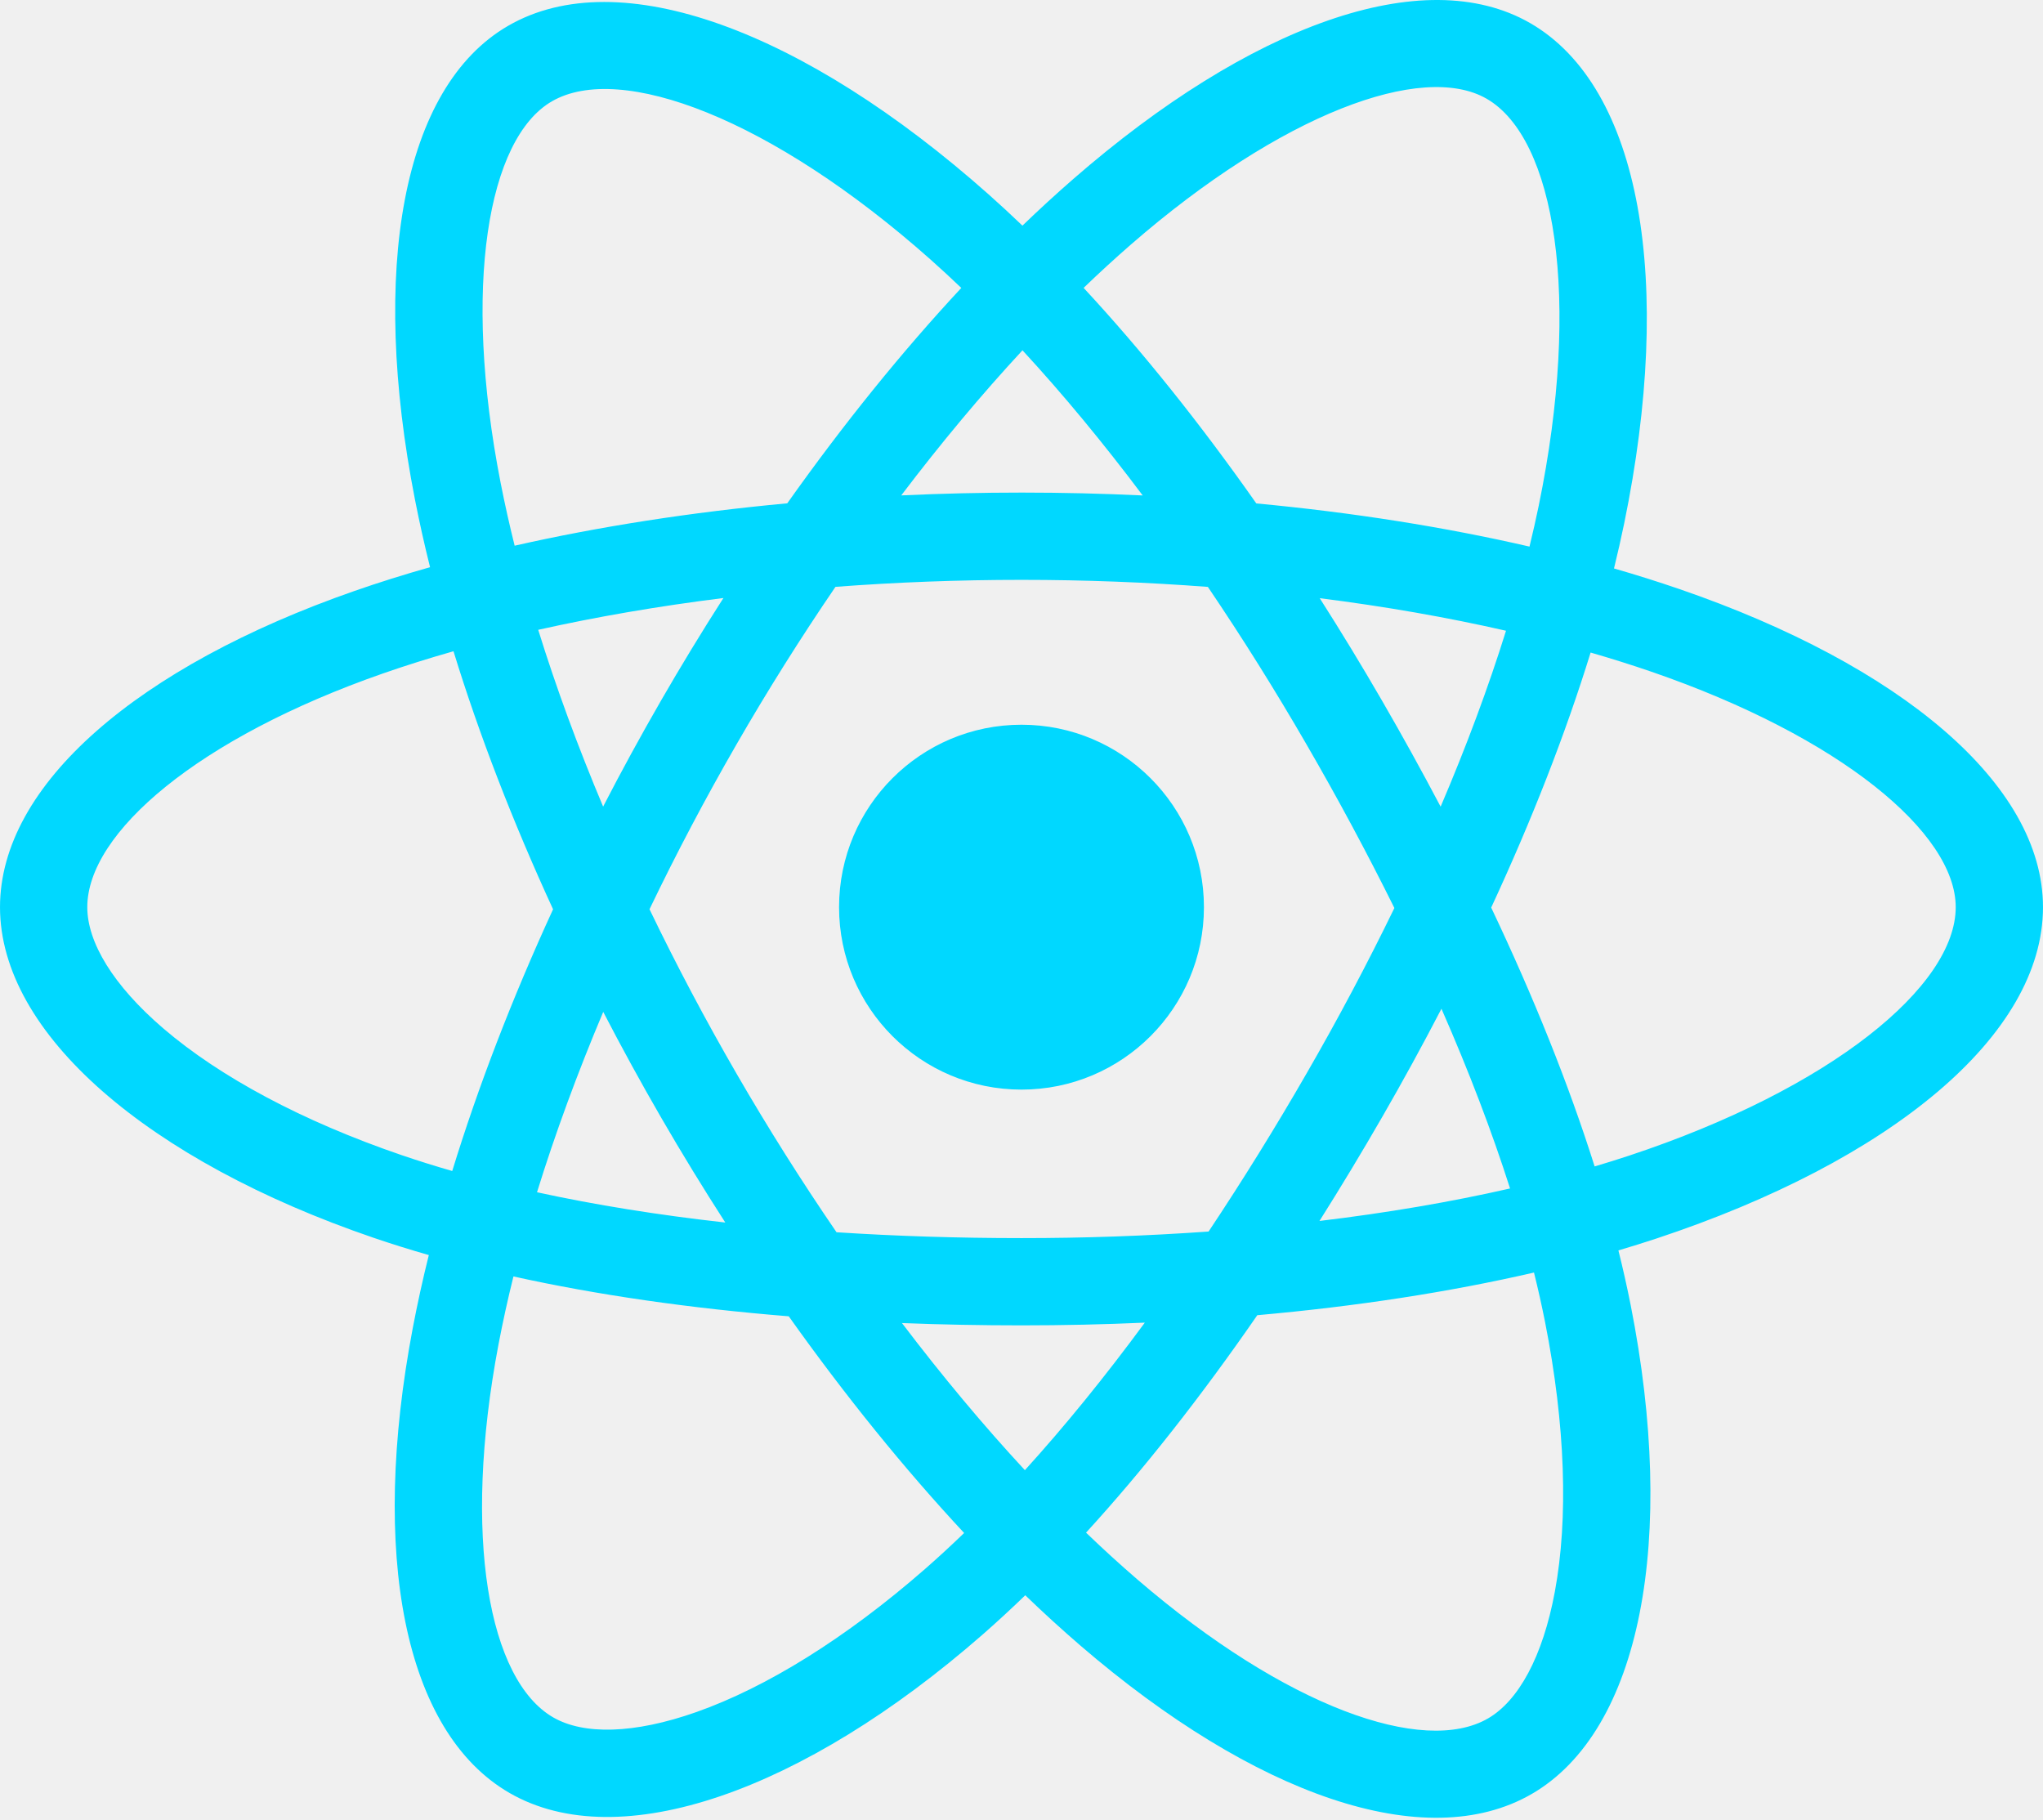
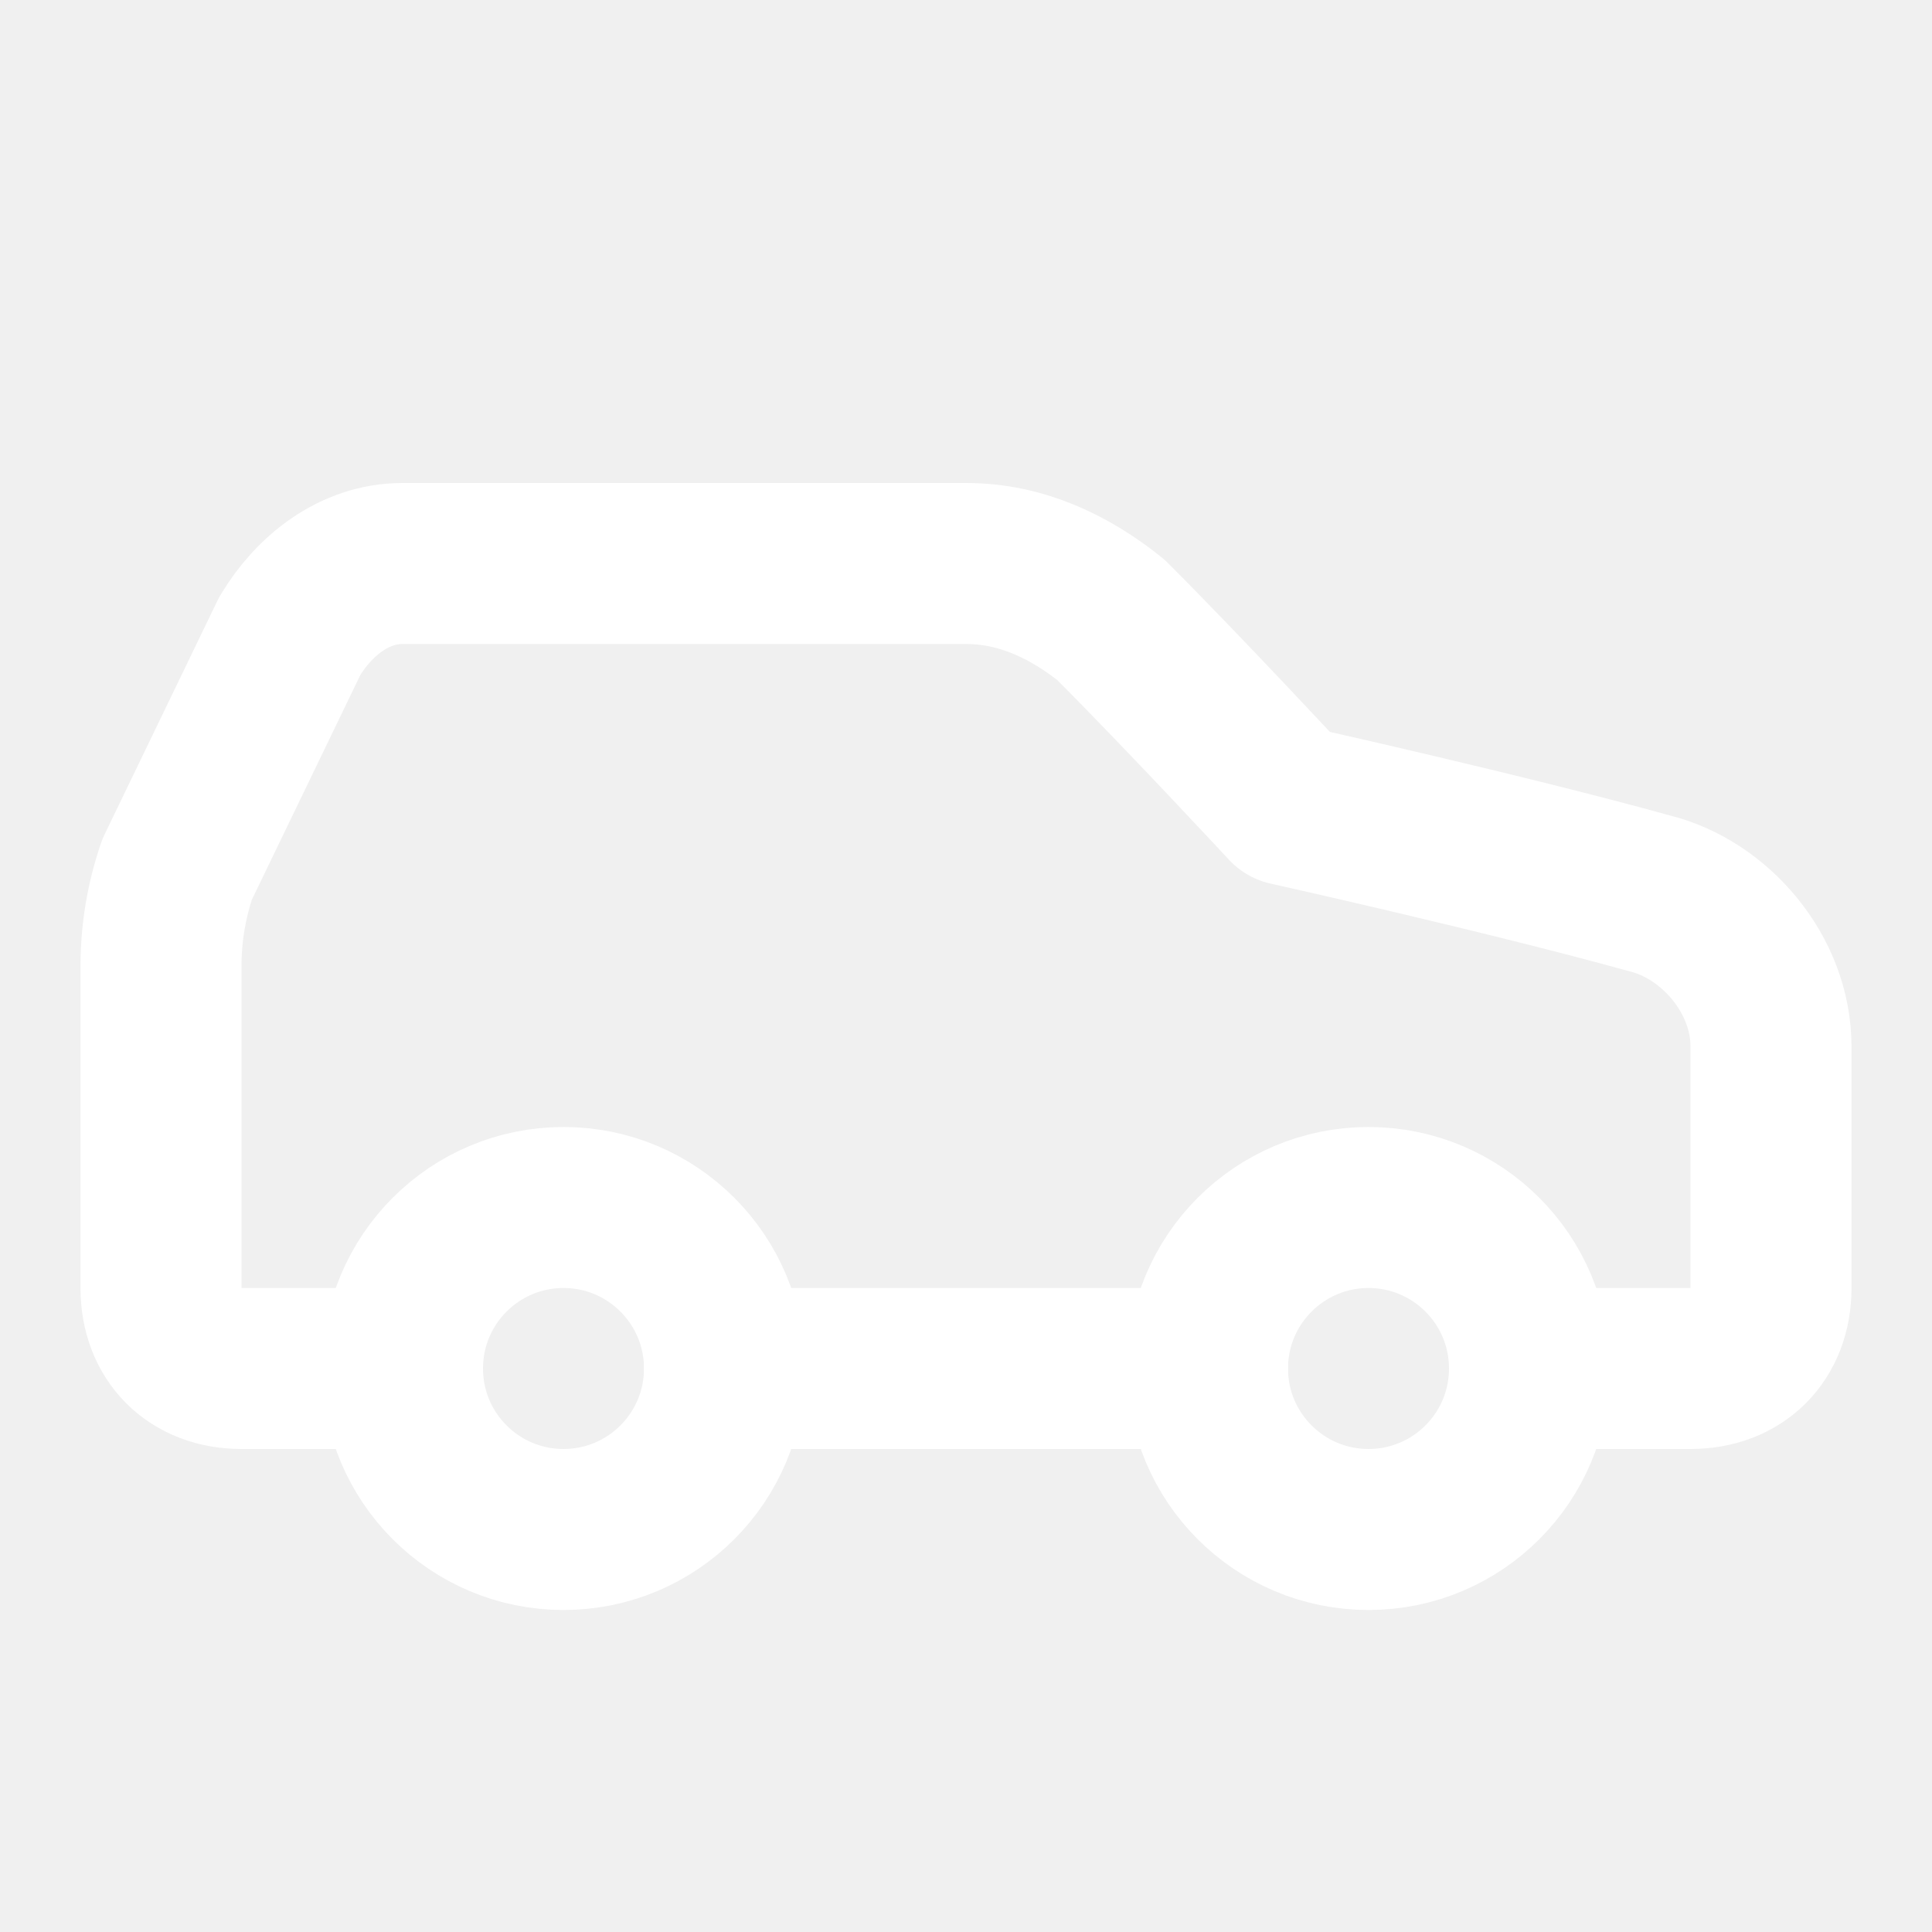
- <svg xmlns="http://www.w3.org/2000/svg" aria-hidden="true" role="img" class="iconify iconify--logos" width="35.93" height="32" preserveAspectRatio="xMidYMid meet" viewBox="0 0 256 228">
-   <path fill="#00D8FF" d="M210.483 73.824a171.49 171.49 0 0 0-8.24-2.597c.465-1.9.893-3.777 1.273-5.621c6.238-30.281 2.16-54.676-11.769-62.708c-13.355-7.7-35.196.329-57.254 19.526a171.23 171.23 0 0 0-6.375 5.848a155.866 155.866 0 0 0-4.241-3.917C100.759 3.829 77.587-4.822 63.673 3.233C50.33 10.957 46.379 33.89 51.995 62.588a170.974 170.974 0 0 0 1.892 8.48c-3.28.932-6.445 1.924-9.474 2.98C17.309 83.498 0 98.307 0 113.668c0 15.865 18.582 31.778 46.812 41.427a145.52 145.52 0 0 0 6.921 2.165a167.467 167.467 0 0 0-2.01 9.138c-5.354 28.2-1.173 50.591 12.134 58.266c13.744 7.926 36.812-.22 59.273-19.855a145.567 145.567 0 0 0 5.342-4.923a168.064 168.064 0 0 0 6.92 6.314c21.758 18.722 43.246 26.282 56.54 18.586c13.731-7.949 18.194-32.003 12.4-61.268a145.016 145.016 0 0 0-1.535-6.842c1.62-.48 3.21-.974 4.76-1.488c29.348-9.723 48.443-25.443 48.443-41.52c0-15.417-17.868-30.326-45.517-39.844Zm-6.365 70.984c-1.4.463-2.836.91-4.3 1.345c-3.24-10.257-7.612-21.163-12.963-32.432c5.106-11 9.31-21.767 12.459-31.957c2.619.758 5.16 1.557 7.61 2.4c23.69 8.156 38.14 20.213 38.14 29.504c0 9.896-15.606 22.743-40.946 31.14Zm-10.514 20.834c2.562 12.94 2.927 24.64 1.23 33.787c-1.524 8.219-4.59 13.698-8.382 15.893c-8.067 4.67-25.32-1.4-43.927-17.412a156.726 156.726 0 0 1-6.437-5.87c7.214-7.889 14.423-17.06 21.459-27.246c12.376-1.098 24.068-2.894 34.671-5.345a134.17 134.17 0 0 1 1.386 6.193ZM87.276 214.515c-7.882 2.783-14.16 2.863-17.955.675c-8.075-4.657-11.432-22.636-6.853-46.752a156.923 156.923 0 0 1 1.869-8.499c10.486 2.32 22.093 3.988 34.498 4.994c7.084 9.967 14.501 19.128 21.976 27.15a134.668 134.668 0 0 1-4.877 4.492c-9.933 8.682-19.886 14.842-28.658 17.94ZM50.35 144.747c-12.483-4.267-22.792-9.812-29.858-15.863c-6.35-5.437-9.555-10.836-9.555-15.216c0-9.322 13.897-21.212 37.076-29.293c2.813-.98 5.757-1.905 8.812-2.773c3.204 10.42 7.406 21.315 12.477 32.332c-5.137 11.18-9.399 22.249-12.634 32.792a134.718 134.718 0 0 1-6.318-1.979Zm12.378-84.26c-4.811-24.587-1.616-43.134 6.425-47.789c8.564-4.958 27.502 2.111 47.463 19.835a144.318 144.318 0 0 1 3.841 3.545c-7.438 7.987-14.787 17.08-21.808 26.988c-12.04 1.116-23.565 2.908-34.161 5.309a160.342 160.342 0 0 1-1.76-7.887Zm110.427 27.268a347.8 347.8 0 0 0-7.785-12.803c8.168 1.033 15.994 2.404 23.343 4.08c-2.206 7.072-4.956 14.465-8.193 22.045a381.151 381.151 0 0 0-7.365-13.322Zm-45.032-43.861c5.044 5.465 10.096 11.566 15.065 18.186a322.04 322.04 0 0 0-30.257-.006c4.974-6.559 10.069-12.652 15.192-18.18ZM82.802 87.83a323.167 323.167 0 0 0-7.227 13.238c-3.184-7.553-5.909-14.98-8.134-22.152c7.304-1.634 15.093-2.97 23.209-3.984a321.524 321.524 0 0 0-7.848 12.897Zm8.081 65.352c-8.385-.936-16.291-2.203-23.593-3.793c2.26-7.3 5.045-14.885 8.298-22.6a321.187 321.187 0 0 0 7.257 13.246c2.594 4.48 5.28 8.868 8.038 13.147Zm37.542 31.03c-5.184-5.592-10.354-11.779-15.403-18.433c4.902.192 9.899.29 14.978.29c5.218 0 10.376-.117 15.453-.343c-4.985 6.774-10.018 12.97-15.028 18.486Zm52.198-57.817c3.422 7.8 6.306 15.345 8.596 22.52c-7.422 1.694-15.436 3.058-23.88 4.071a382.417 382.417 0 0 0 7.859-13.026a347.403 347.403 0 0 0 7.425-13.565Zm-16.898 8.101a358.557 358.557 0 0 1-12.281 19.815a329.4 329.4 0 0 1-23.444.823c-7.967 0-15.716-.248-23.178-.732a310.202 310.202 0 0 1-12.513-19.846h.001a307.41 307.41 0 0 1-10.923-20.627a310.278 310.278 0 0 1 10.89-20.637l-.001.001a307.318 307.318 0 0 1 12.413-19.761c7.613-.576 15.42-.876 23.31-.876H128c7.926 0 15.743.303 23.354.883a329.357 329.357 0 0 1 12.335 19.695a358.489 358.489 0 0 1 11.036 20.54a329.472 329.472 0 0 1-11 20.722Zm22.56-122.124c8.572 4.944 11.906 24.881 6.52 51.026c-.344 1.668-.73 3.367-1.15 5.09c-10.622-2.452-22.155-4.275-34.23-5.408c-7.034-10.017-14.323-19.124-21.64-27.008a160.789 160.789 0 0 1 5.888-5.4c18.9-16.447 36.564-22.941 44.612-18.3ZM128 90.808c12.625 0 22.86 10.235 22.86 22.86s-10.235 22.86-22.86 22.86s-22.86-10.235-22.86-22.86s10.235-22.86 22.86-22.86Z" />
+ <svg xmlns="http://www.w3.org/2000/svg" width="24" height="24" viewBox="0 0 24 24" fill="none" stroke="#ffffff" stroke-width="2" stroke-linecap="round" stroke-linejoin="round" class="lucide lucide-car">
+   <path d="M19 17h2c.6 0 1-.4 1-1v-3c0-.9-.7-1.7-1.5-1.9C18.7 10.6 16 10 16 10s-1.3-1.4-2.2-2.3c-.5-.4-1.1-.7-1.8-.7H5c-.6 0-1.1.4-1.4.9l-1.4 2.9A3.7 3.7 0 0 0 2 12v4c0 .6.4 1 1 1h2" />
+   <circle cx="7" cy="17" r="2" />
+   <path d="M9 17h6" />
+   <circle cx="17" cy="17" r="2" />
</svg>
